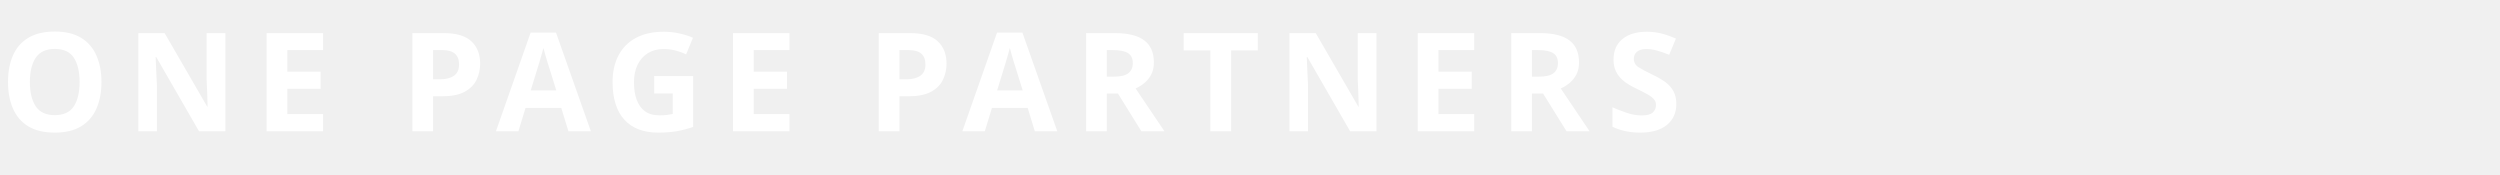
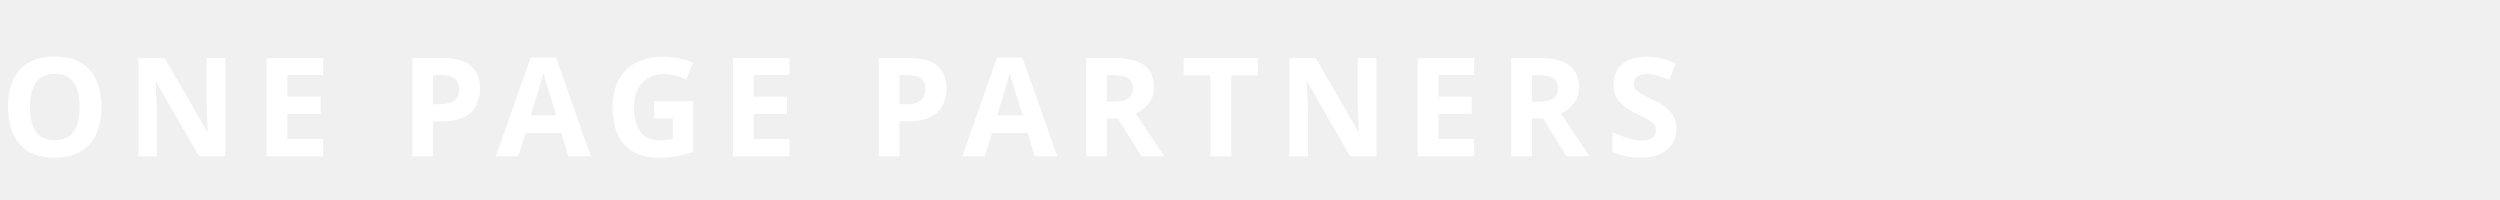
- <svg xmlns="http://www.w3.org/2000/svg" width="400" height="28" viewBox="0 0 400 28" fill="none">
+ <svg xmlns="http://www.w3.org/2000/svg" width="400" height="32" viewBox="0 -4 400 32" fill="none" overflow="visible">
  <text x="0" y="21" fill="white" font-family="Poppins, system-ui, sans-serif" font-size="22" font-weight="600" letter-spacing="0.12em">ONE PAGE PARTNERS</text>
</svg>
